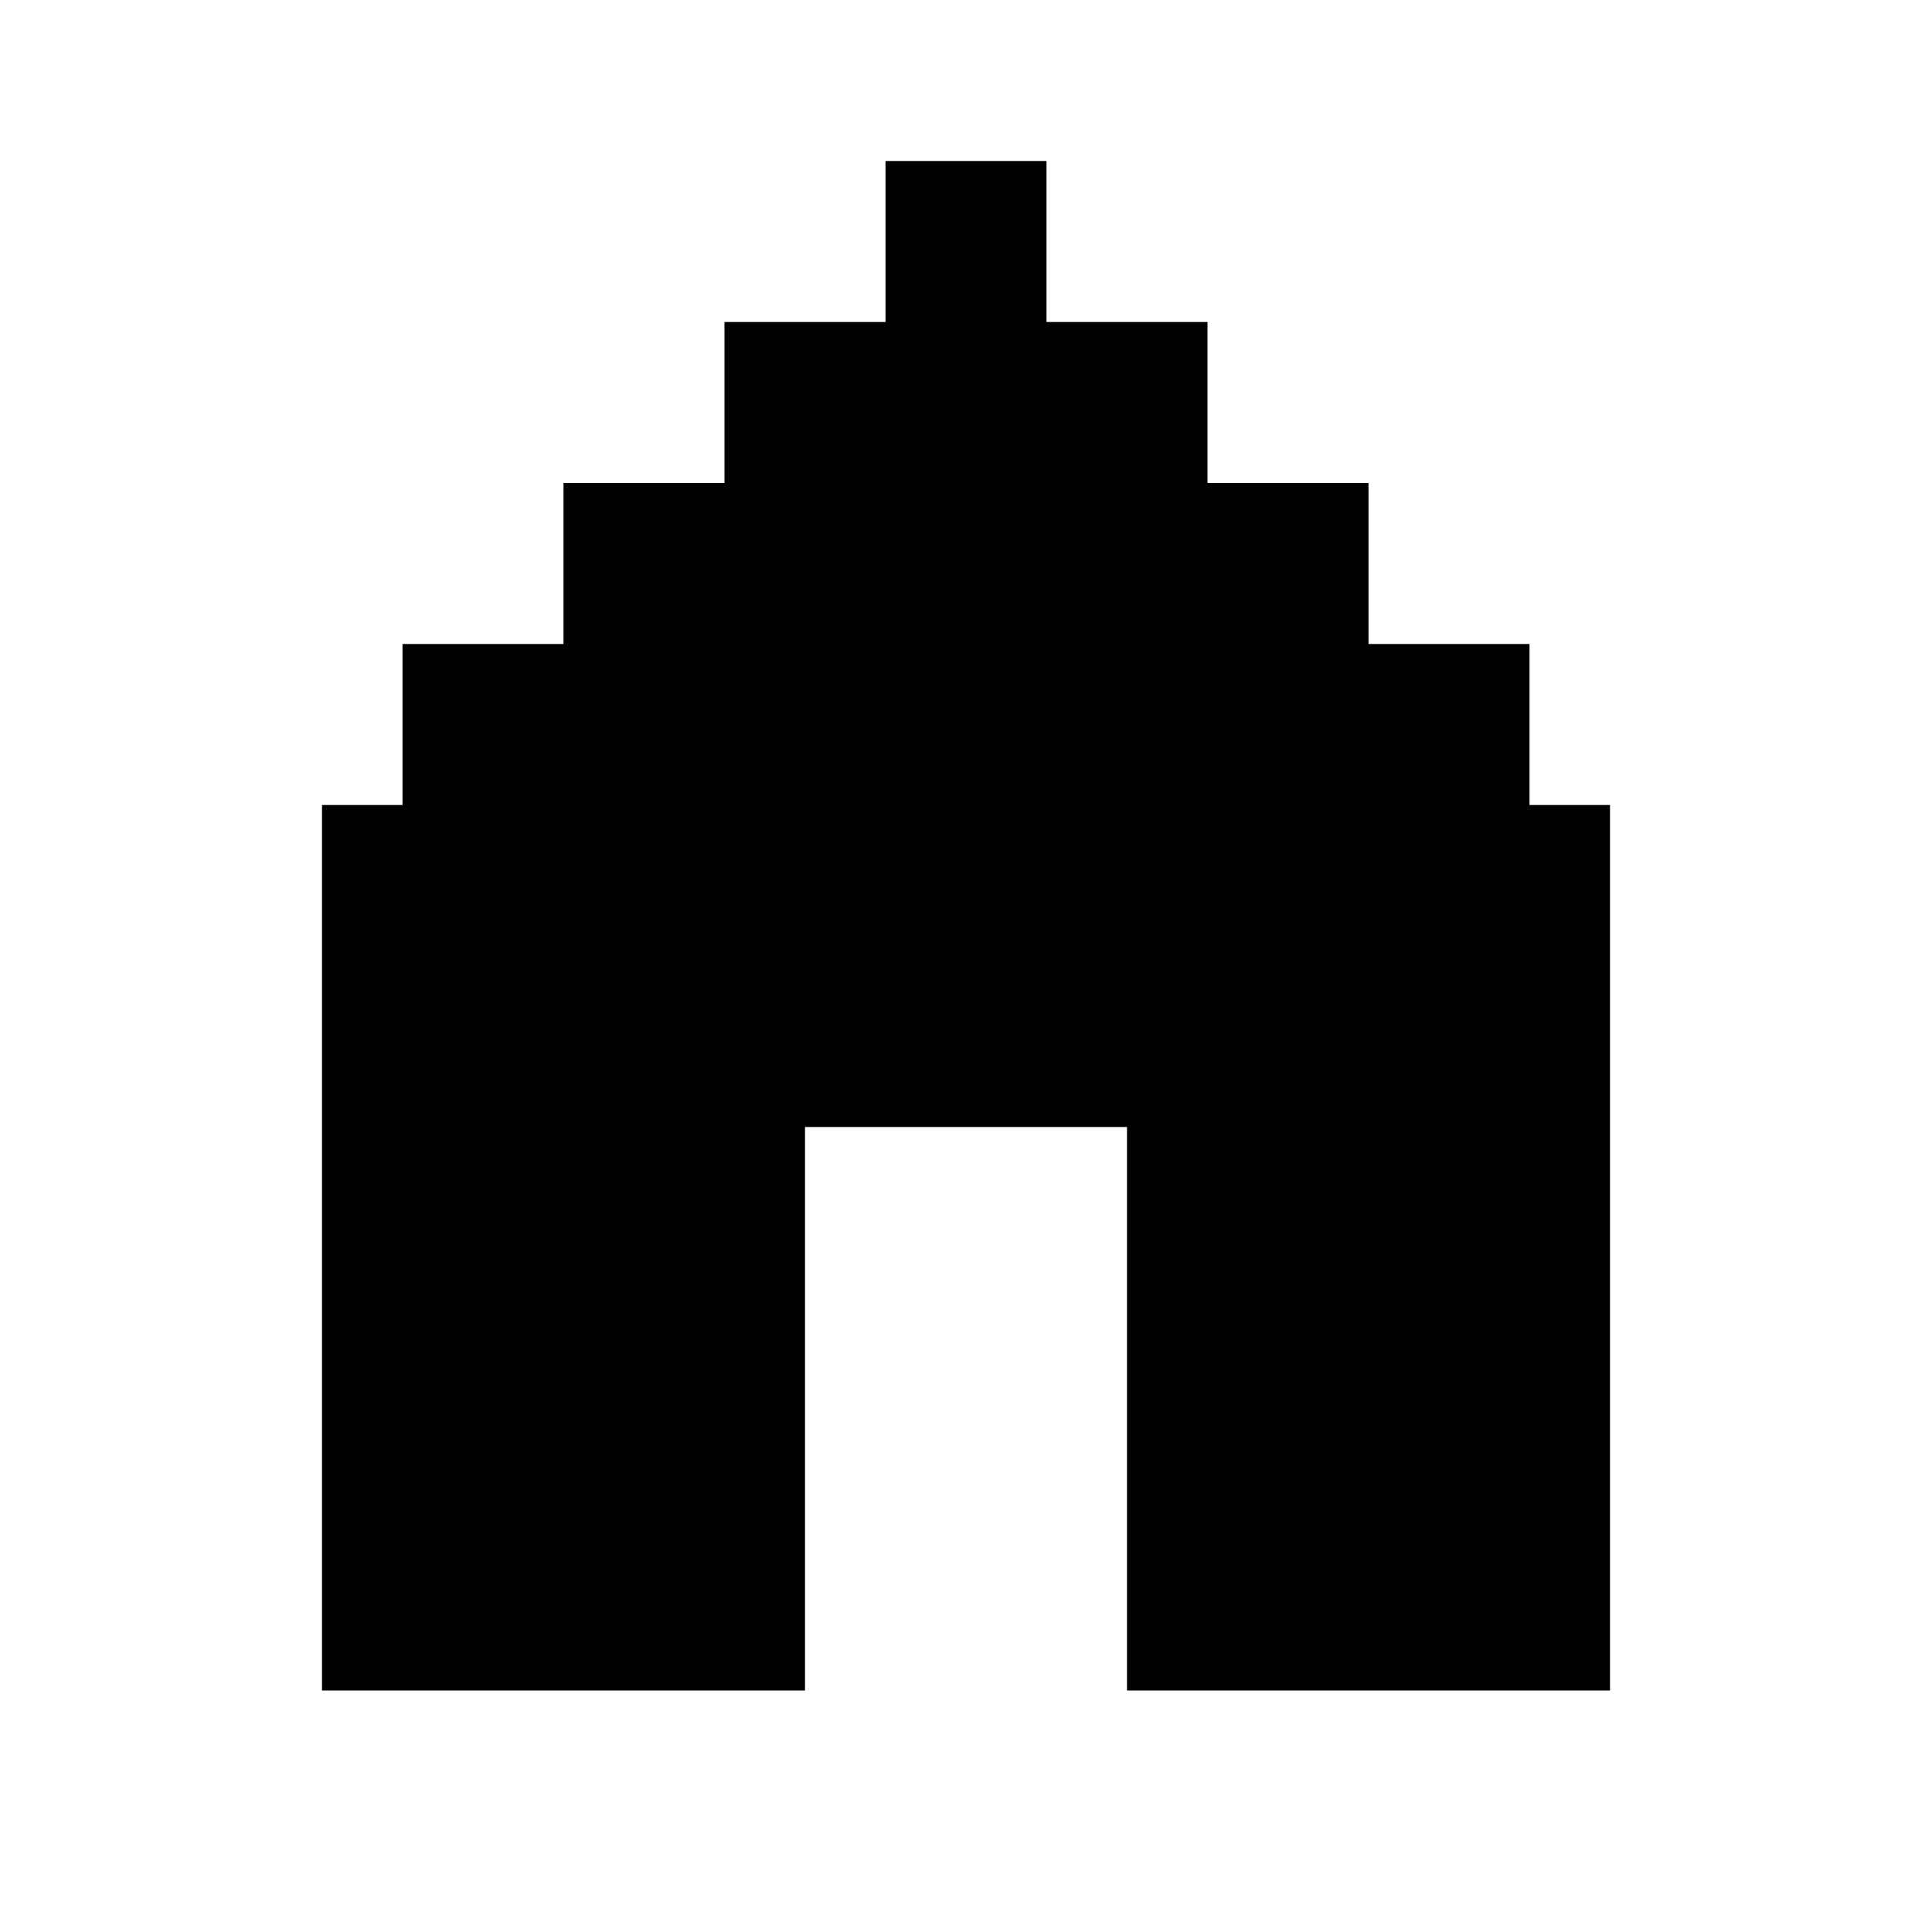
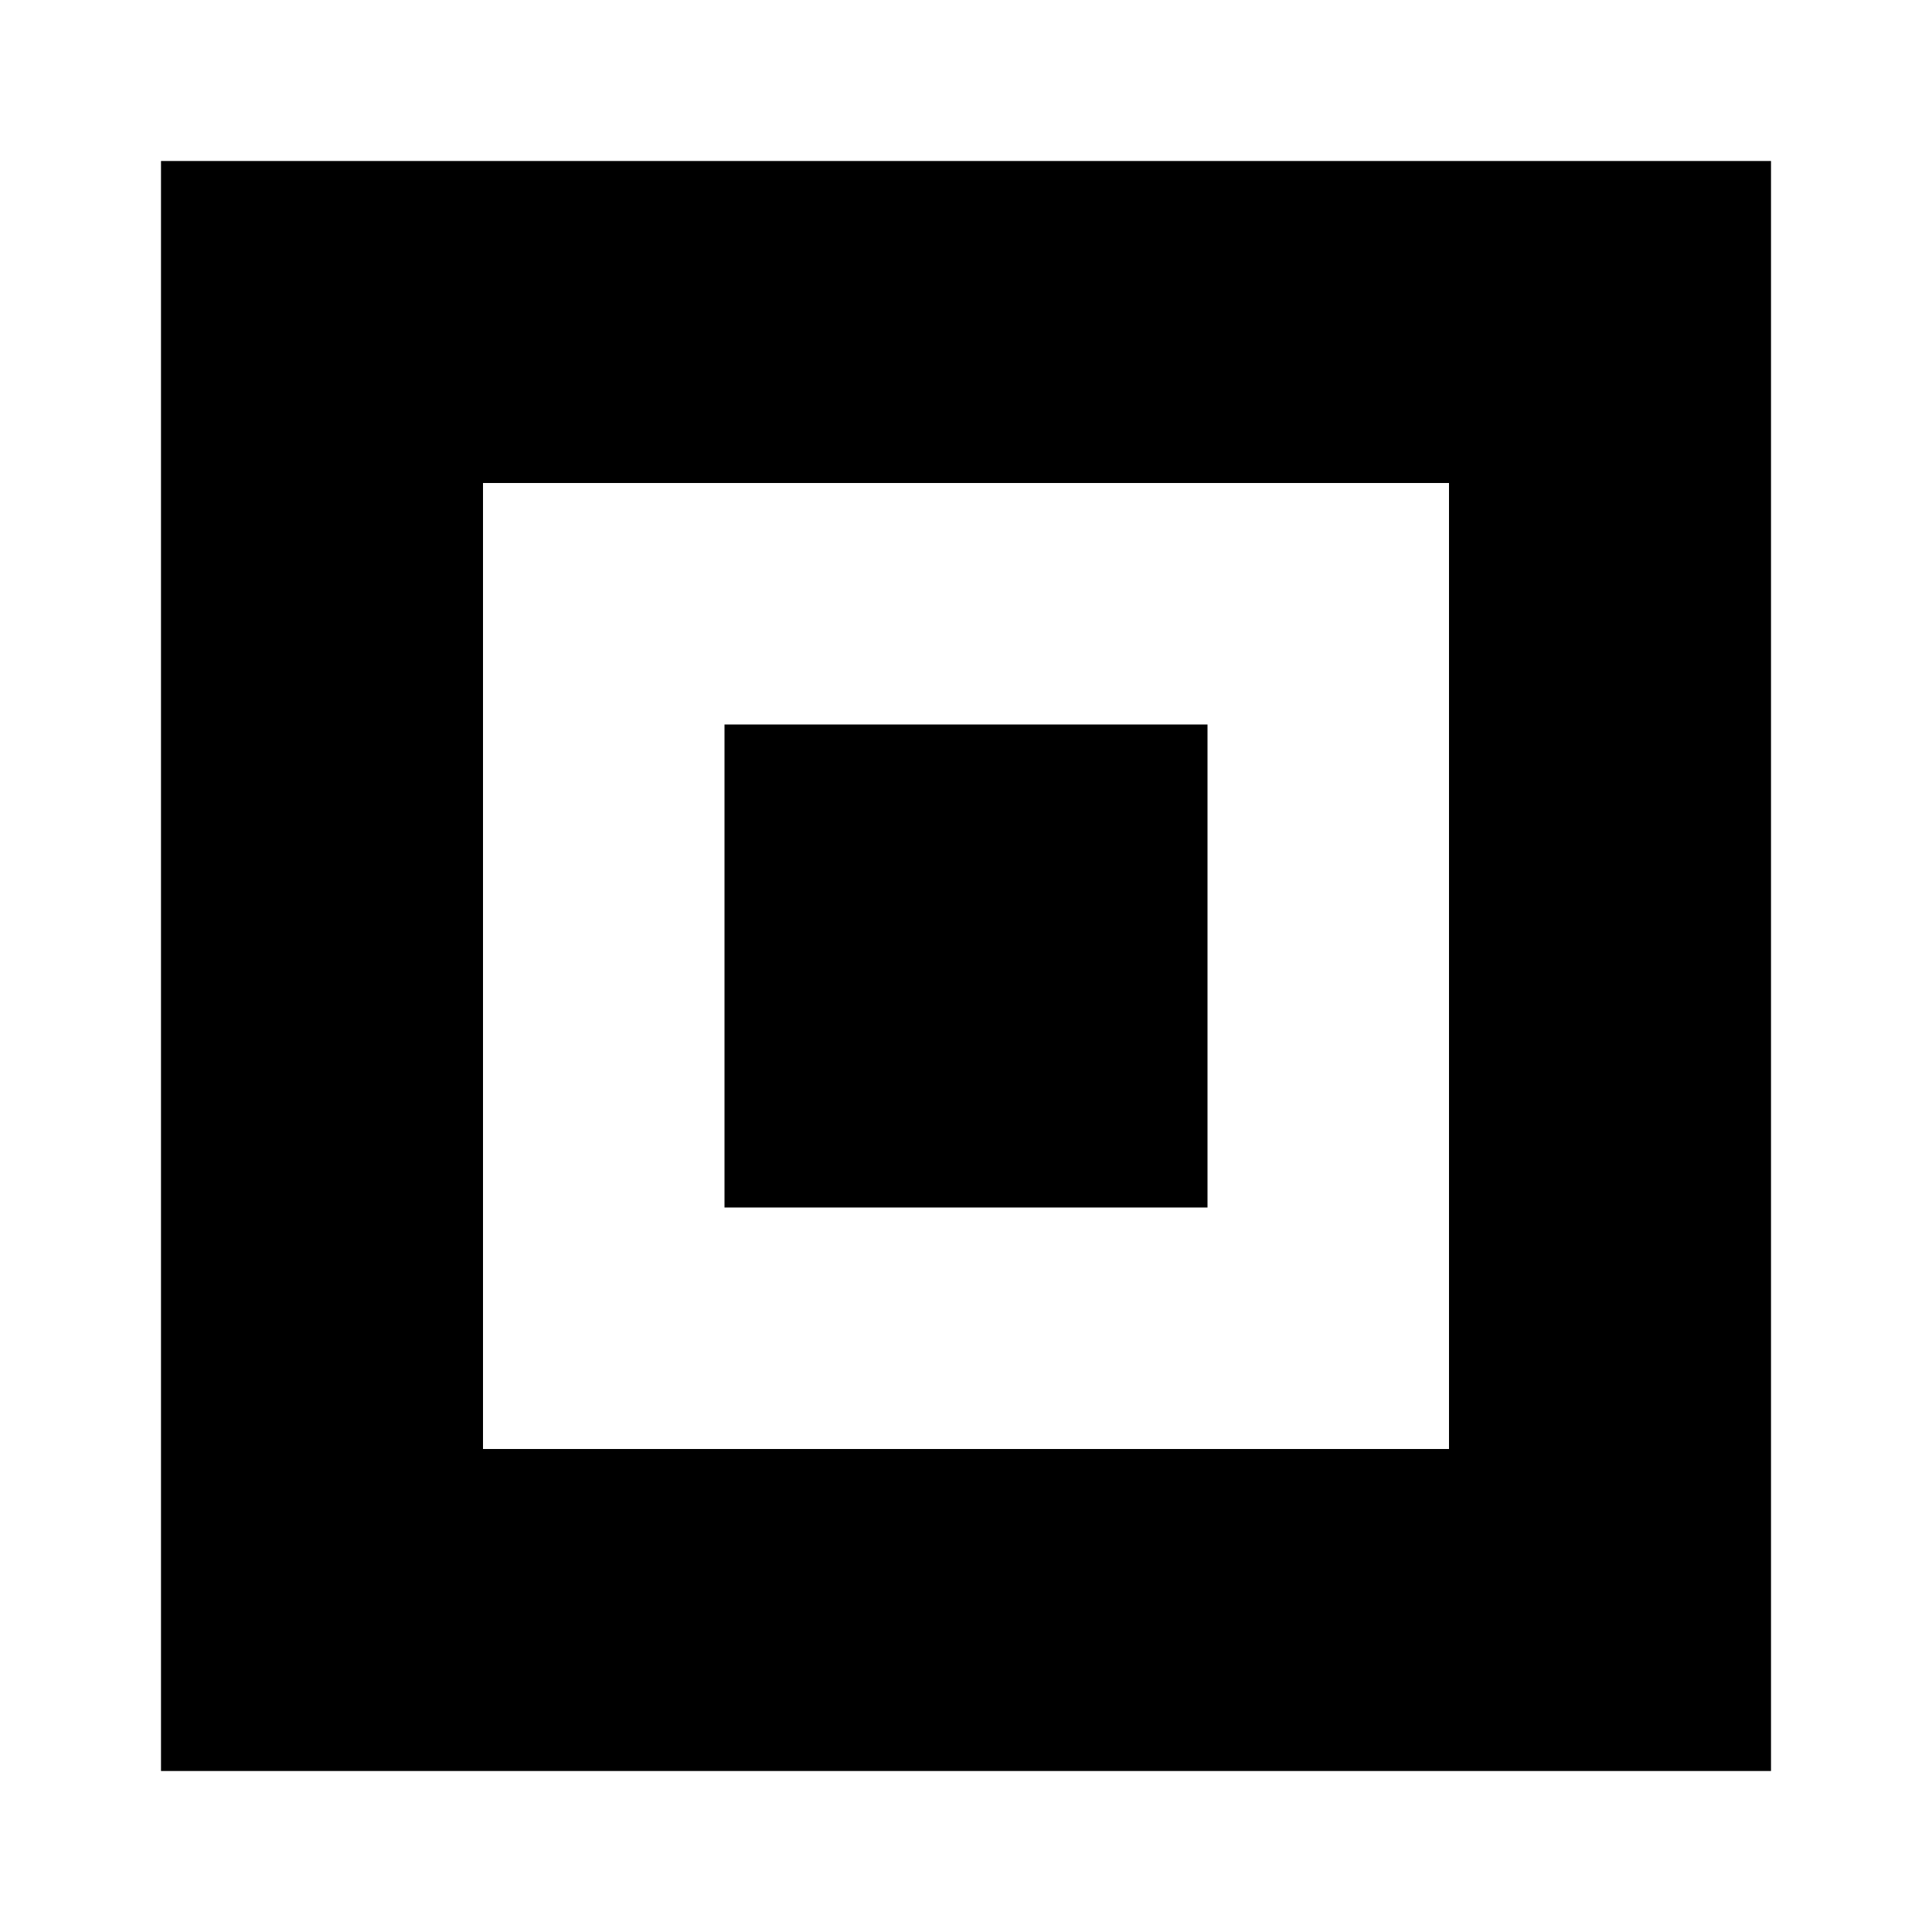
<svg xmlns="http://www.w3.org/2000/svg" viewBox="0 0 24 24" fill="currentColor" role="img" aria-label="像素小镇">
-   <path fill-rule="evenodd" d="M11 2h2v2h-2zM9 4h6v2H9zM7 6h10v2H7zM5 8h14v2H5zM4 10h16v11H4zM10 14h4v7h-4z" />
+   <path d="M2 2h20v20H2zm4 4v12h12V6z" />
+   <rect x="9" y="9" width="6" height="6" />
</svg>
